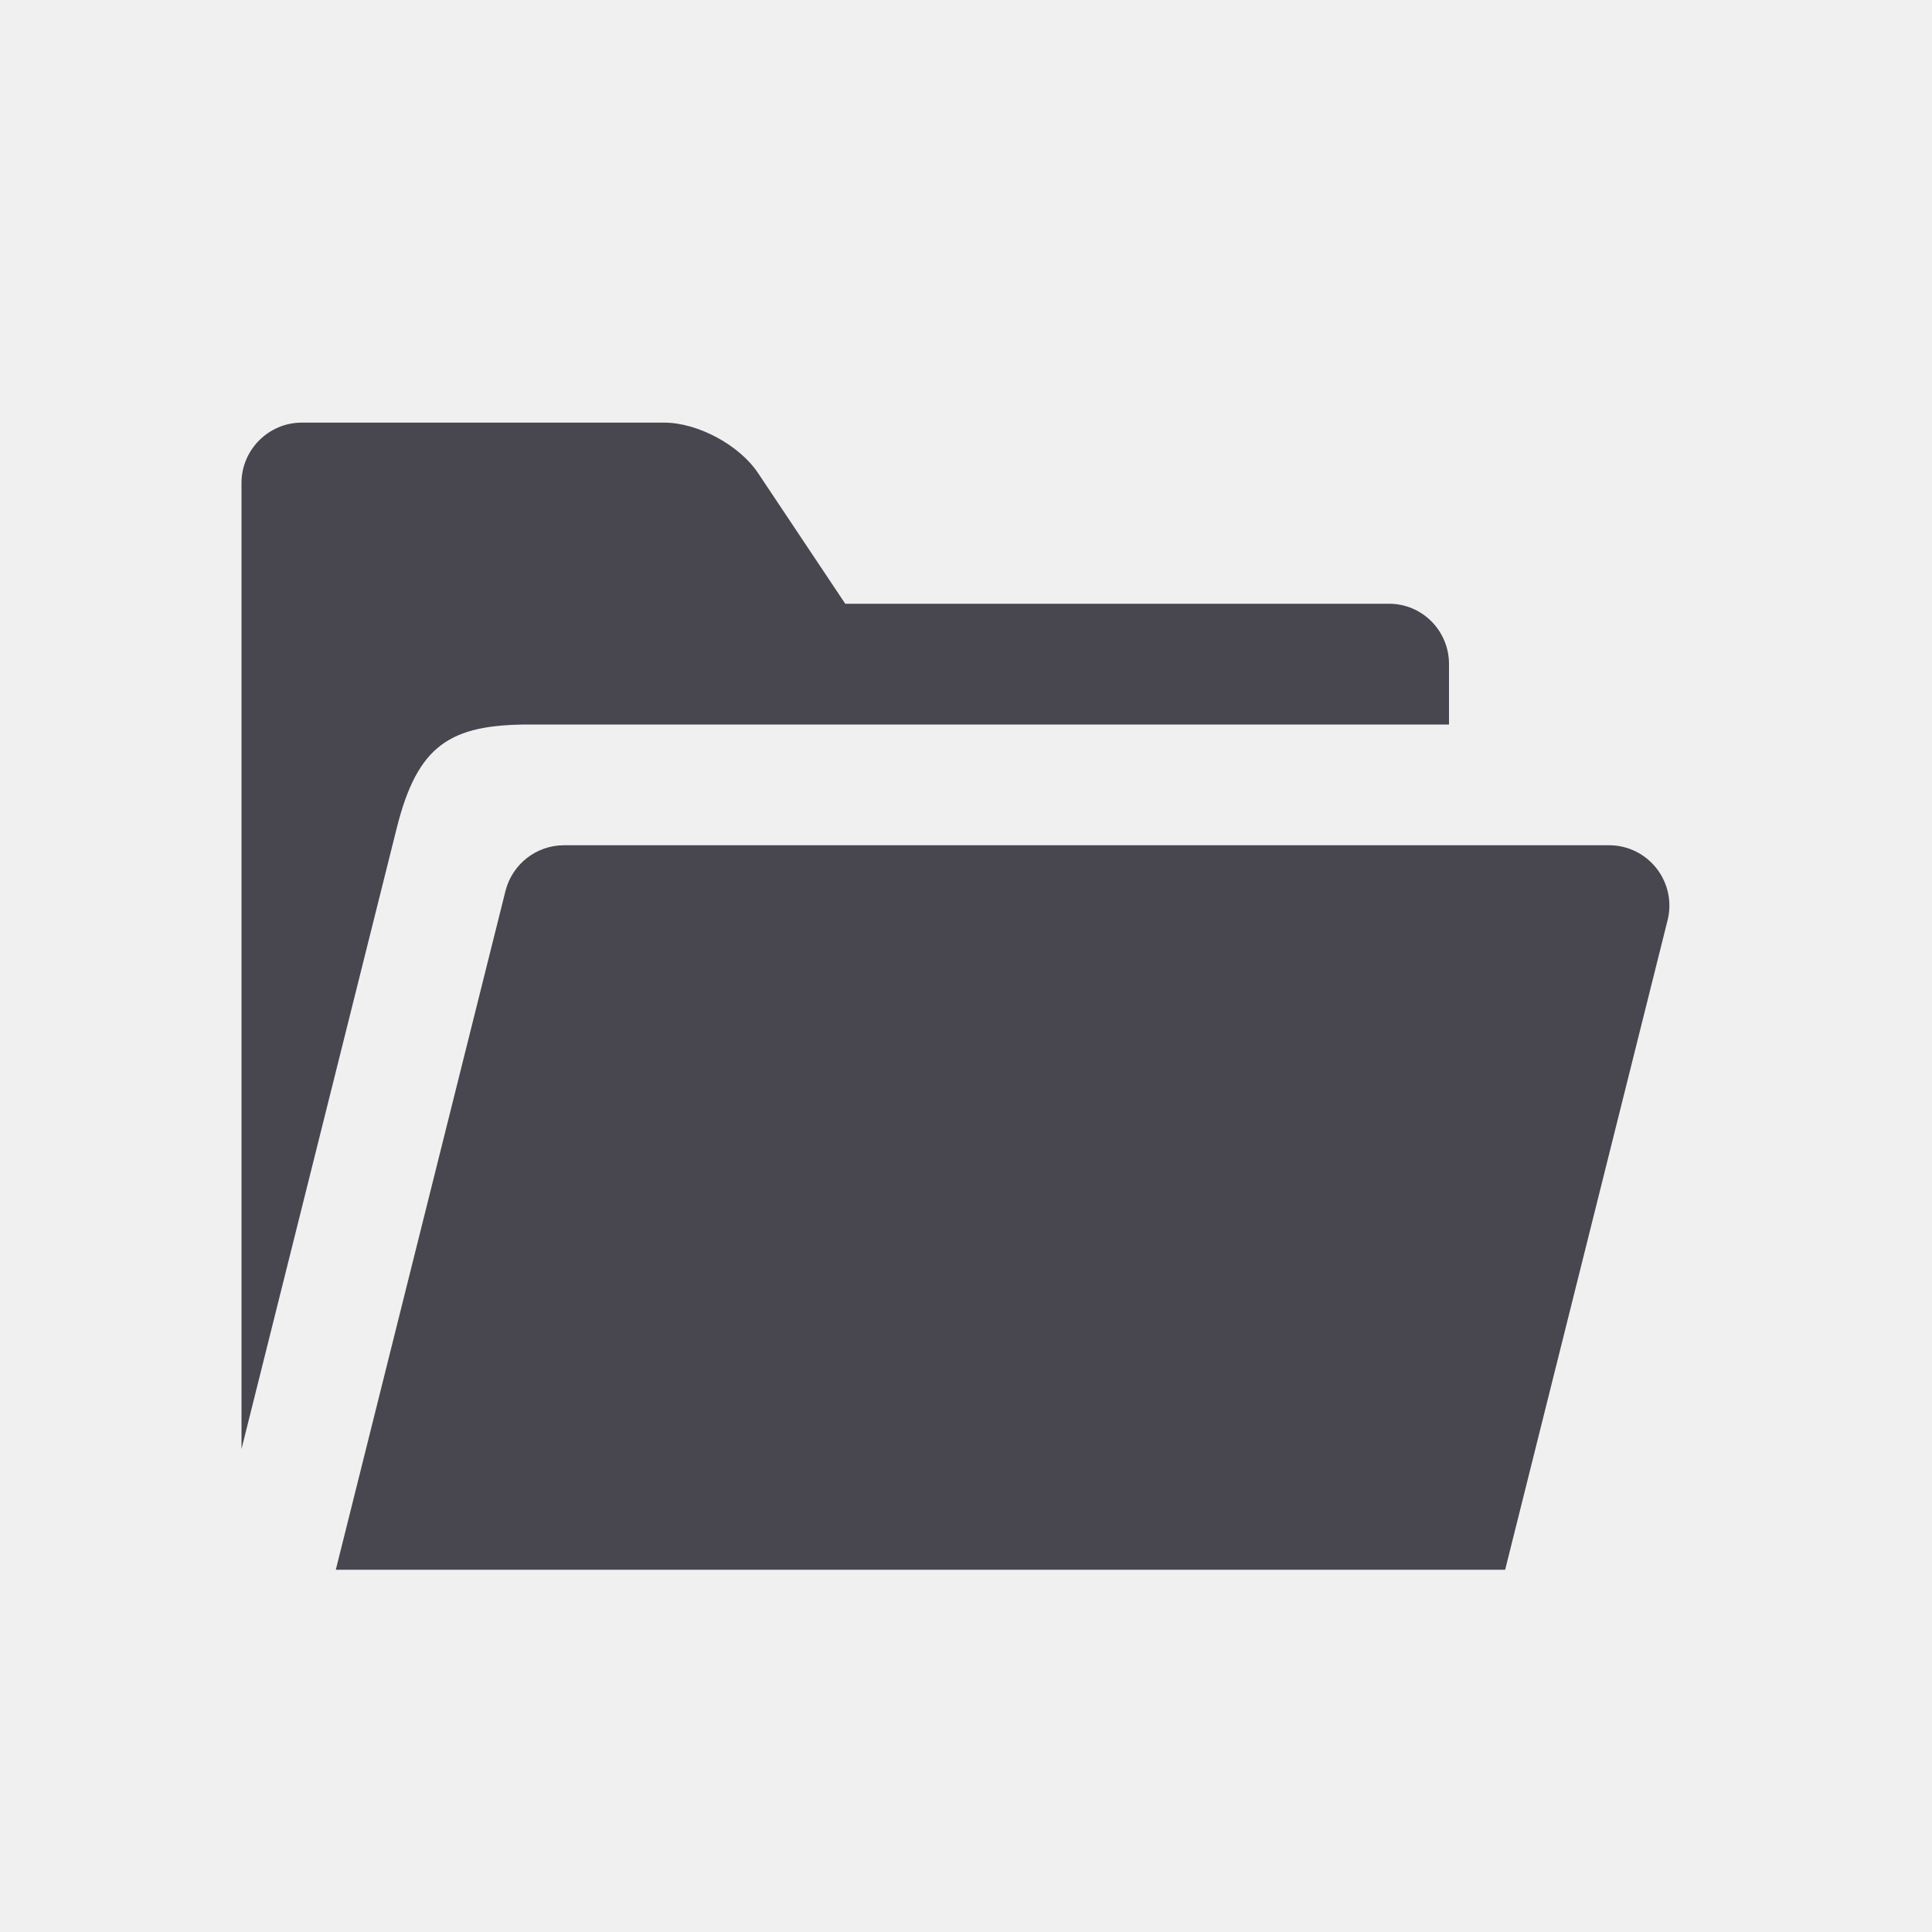
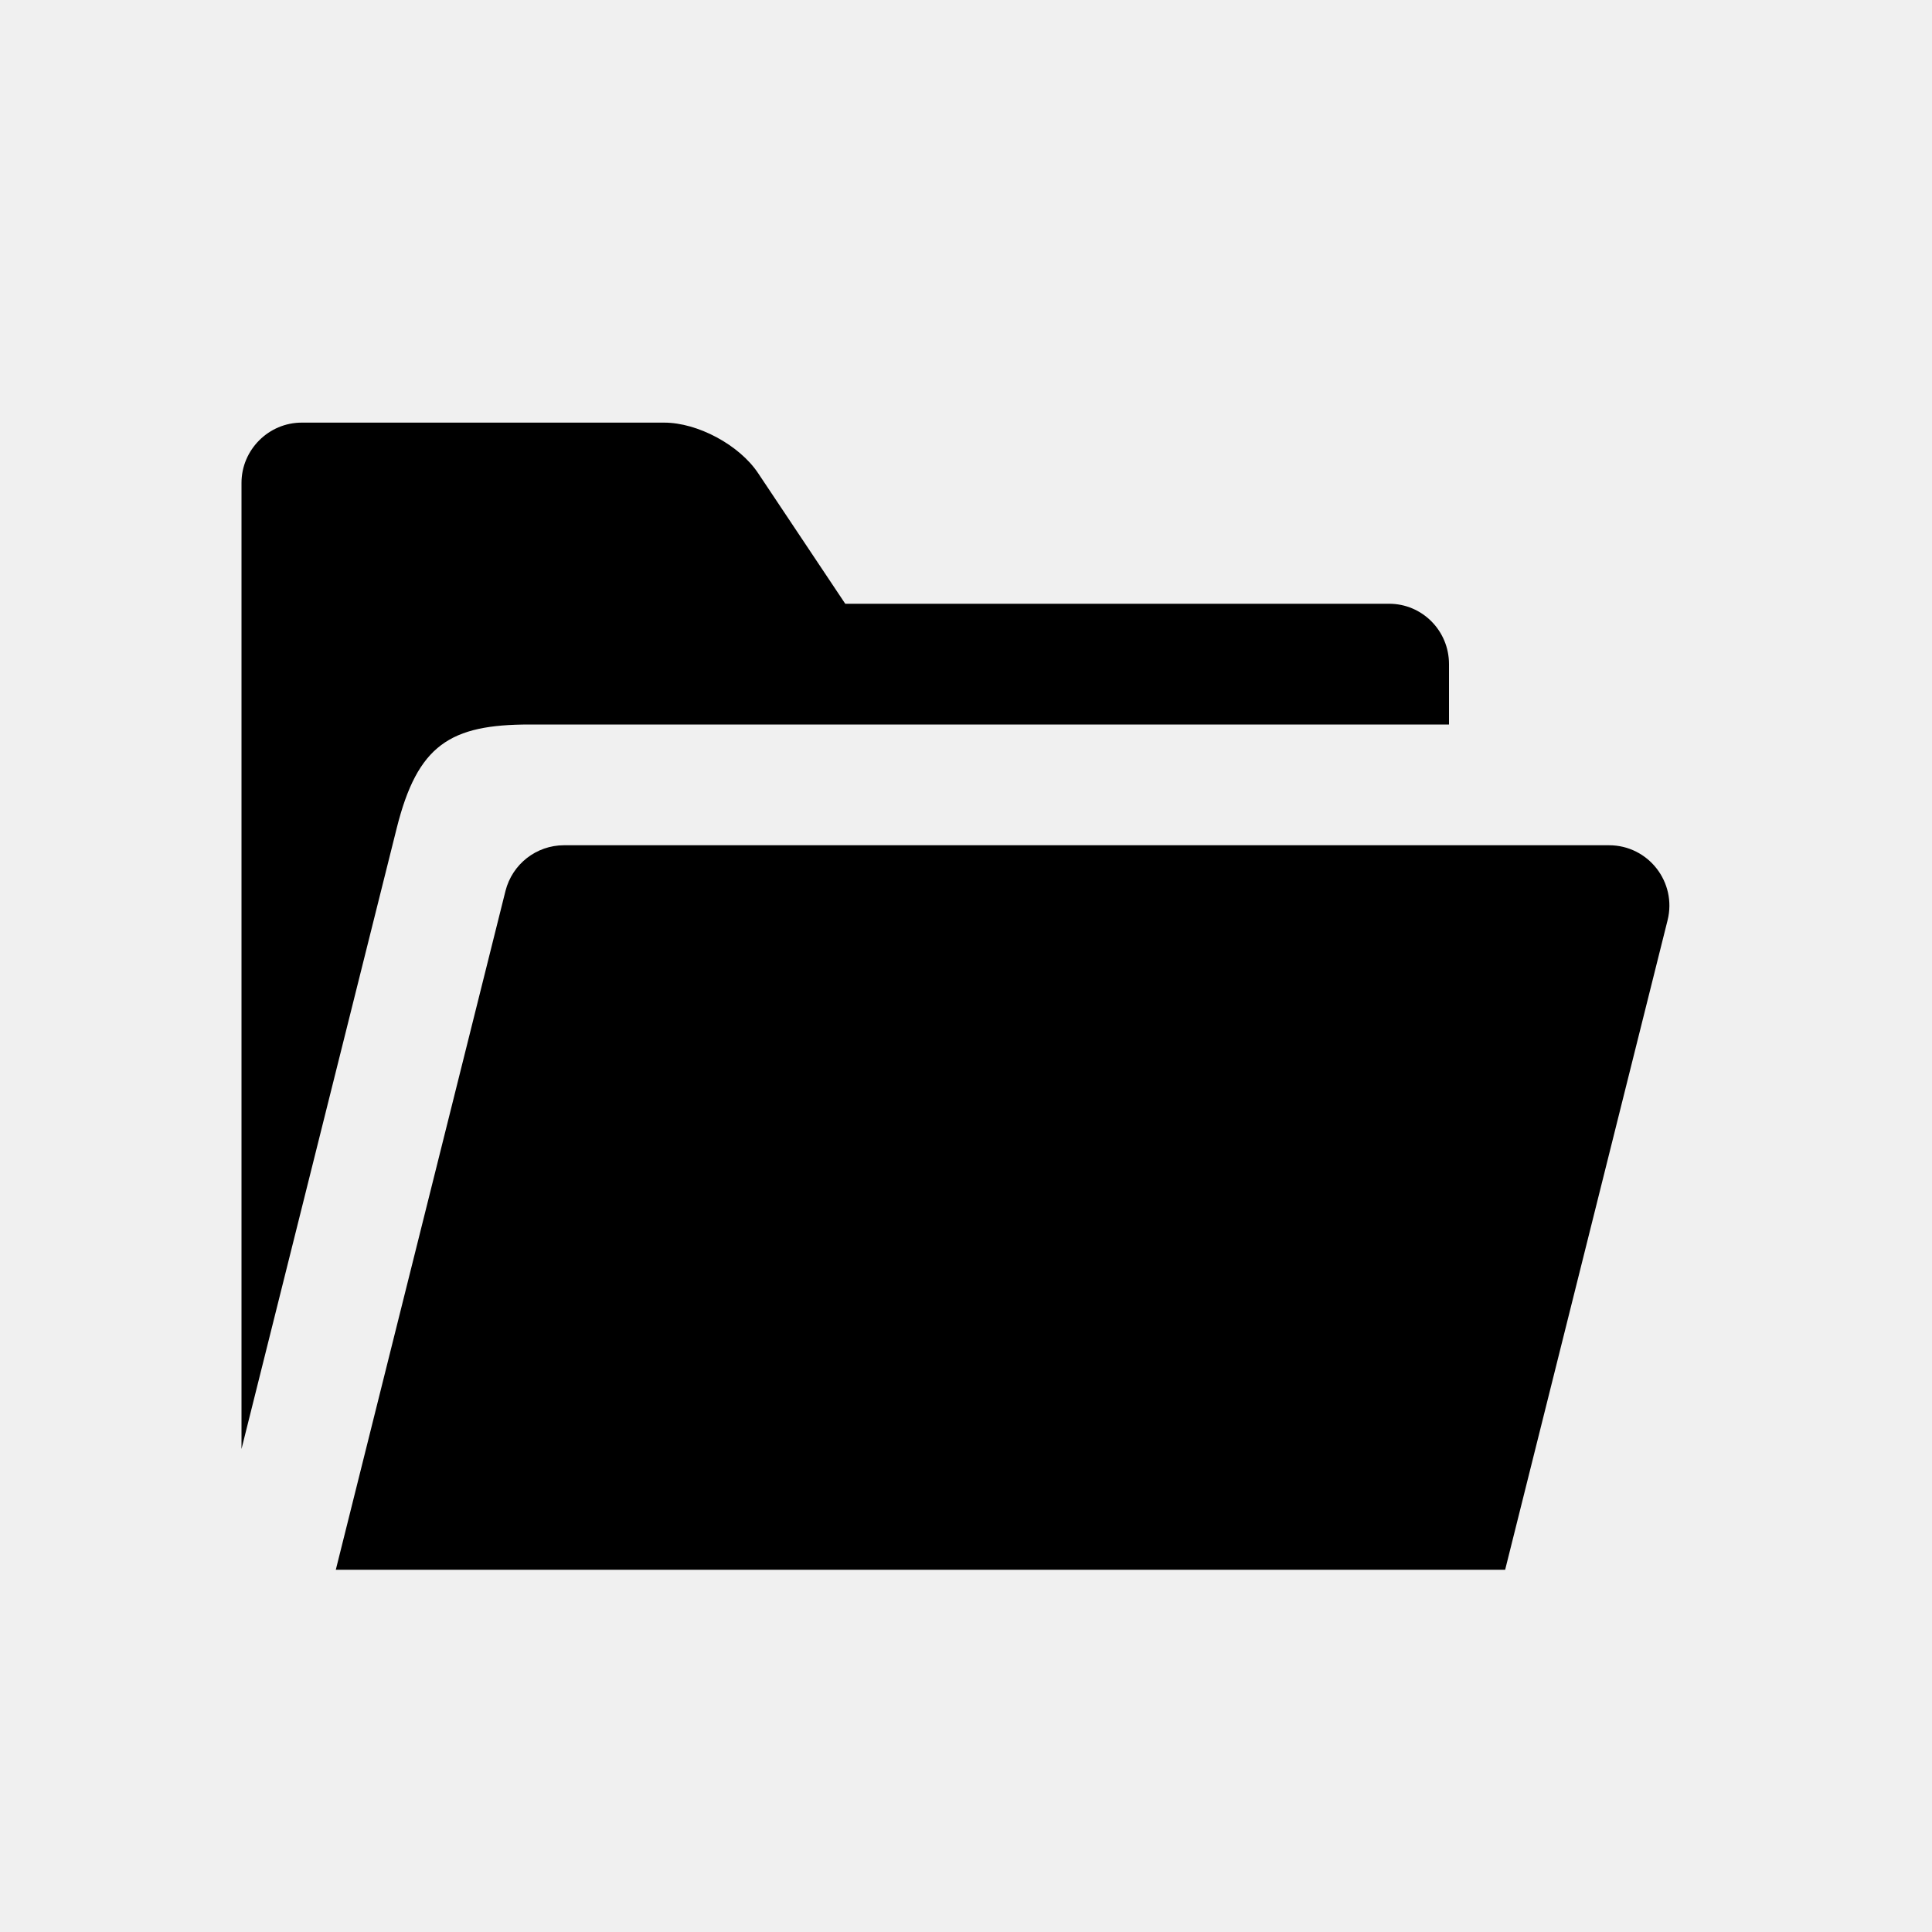
- <svg xmlns="http://www.w3.org/2000/svg" xmlns:xlink="http://www.w3.org/1999/xlink" width="16px" height="16px" viewBox="0 0 16 16" version="1.1">
-   <defs>
-     <path d="M12.465,13 L2.996,13 L2.781,13 L4.186,7.379 C4.242,7.156 4.442,7 4.671,7 L12,7 L13.325,7 C13.651,7 13.889,7.306 13.81,7.622 L12.465,13 Z M3.285,6.86 L2,12 L2,5 L2,3.999 C2,3.724 2.226,3.5 2.498,3.5 L5.501,3.5 C5.777,3.5 6.122,3.684 6.278,3.918 L7,5 L11.504,5 C11.778,5 12,5.223 12,5.5 L12,6 L4.386,6 C3.729,6 3.458,6.167 3.285,6.86 Z" id="path-1" />
-   </defs>
-   <g id="Final---SVGs-for-Harry" stroke="none" stroke-width="1" fill="none" fill-rule="evenodd">
-     <g id="Open-Folder">
-       <mask id="mask-2" fill="white">
-         <use xlink:href="#path-1" />
-       </mask>
-       <use fill="#48464F" xlink:href="#path-1" />
+ <svg xmlns="http://www.w3.org/2000/svg" width="16px" height="16px" viewBox="0 0 16 16" version="1.1">
+   <defs />
+   <g id="Page-1" stroke="none" stroke-width="1" fill="none" fill-rule="evenodd">
+     <g id="folder" fill="#000000">
+       <path d="M12.465,13 L2.996,13 L2.781,13 L4.186,7.379 C4.242,7.156 4.442,7 4.671,7 L12,7 L13.325,7 C13.651,7 13.889,7.306 13.81,7.622 L12.465,13 Z M3.285,6.86 L2,12 L2,5 L2,3.999 C2,3.724 2.226,3.5 2.498,3.5 L5.501,3.5 C5.777,3.5 6.122,3.684 6.278,3.918 L7,5 L11.504,5 C11.778,5 12,5.223 12,5.5 L12,6 L4.386,6 C3.729,6 3.458,6.167 3.285,6.86 Z" id="Open-Folder" />
    </g>
  </g>
</svg>
